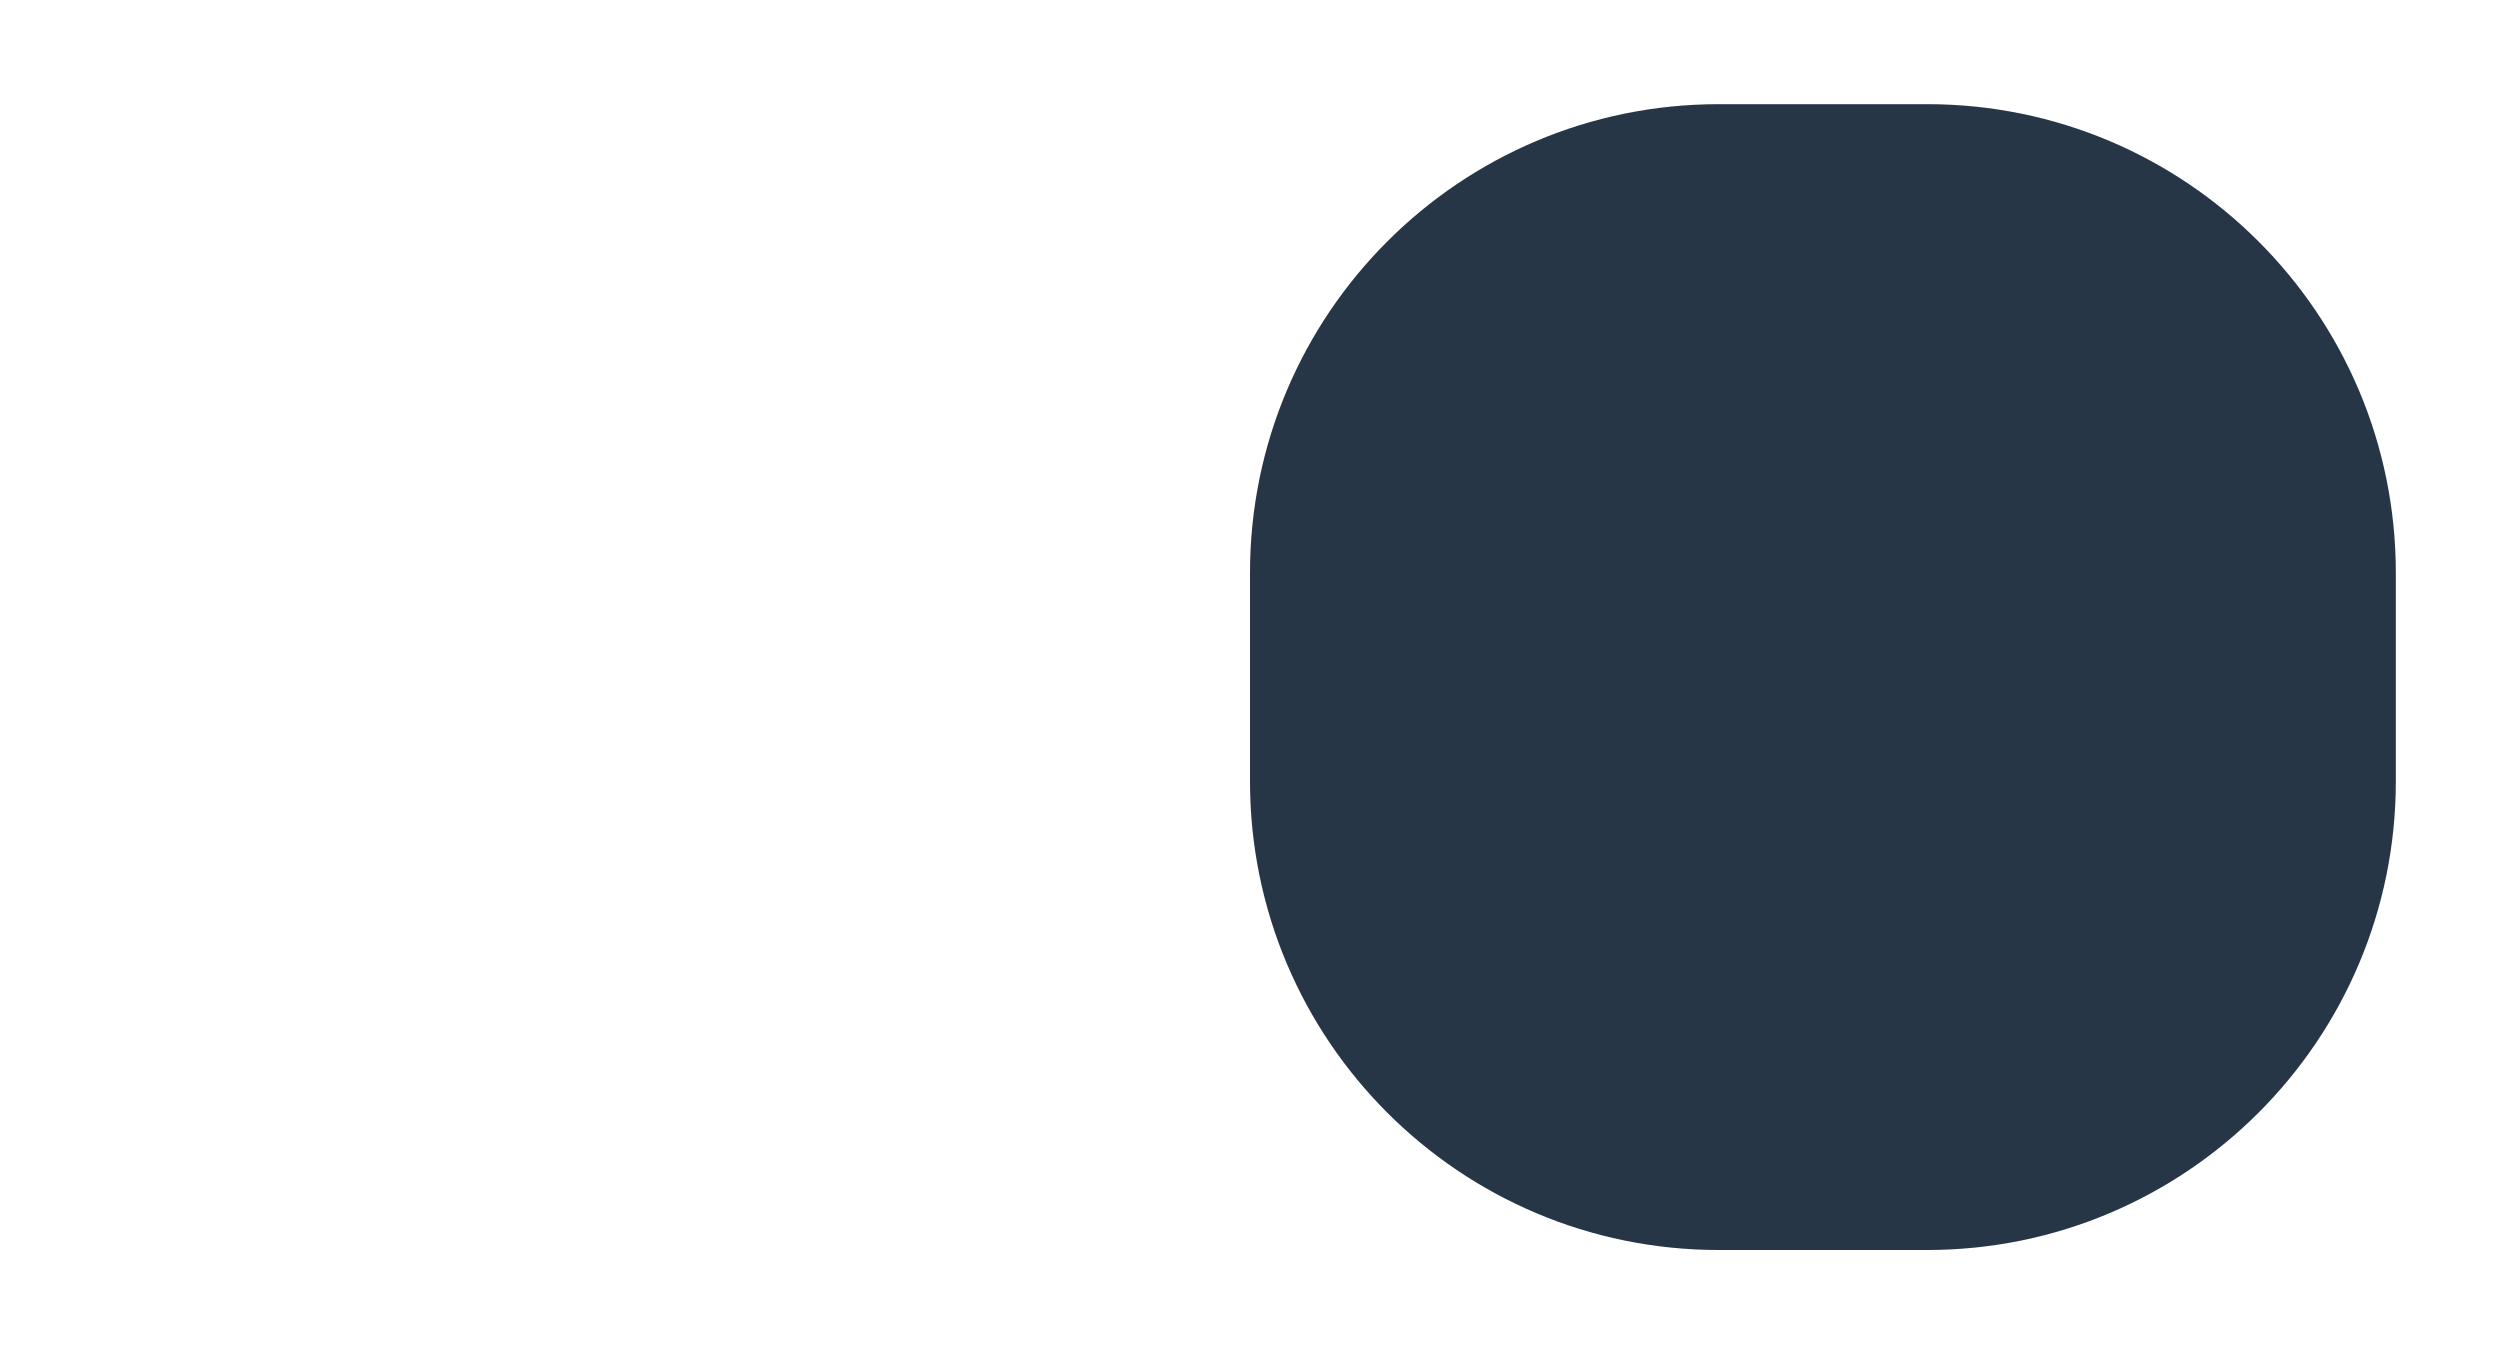
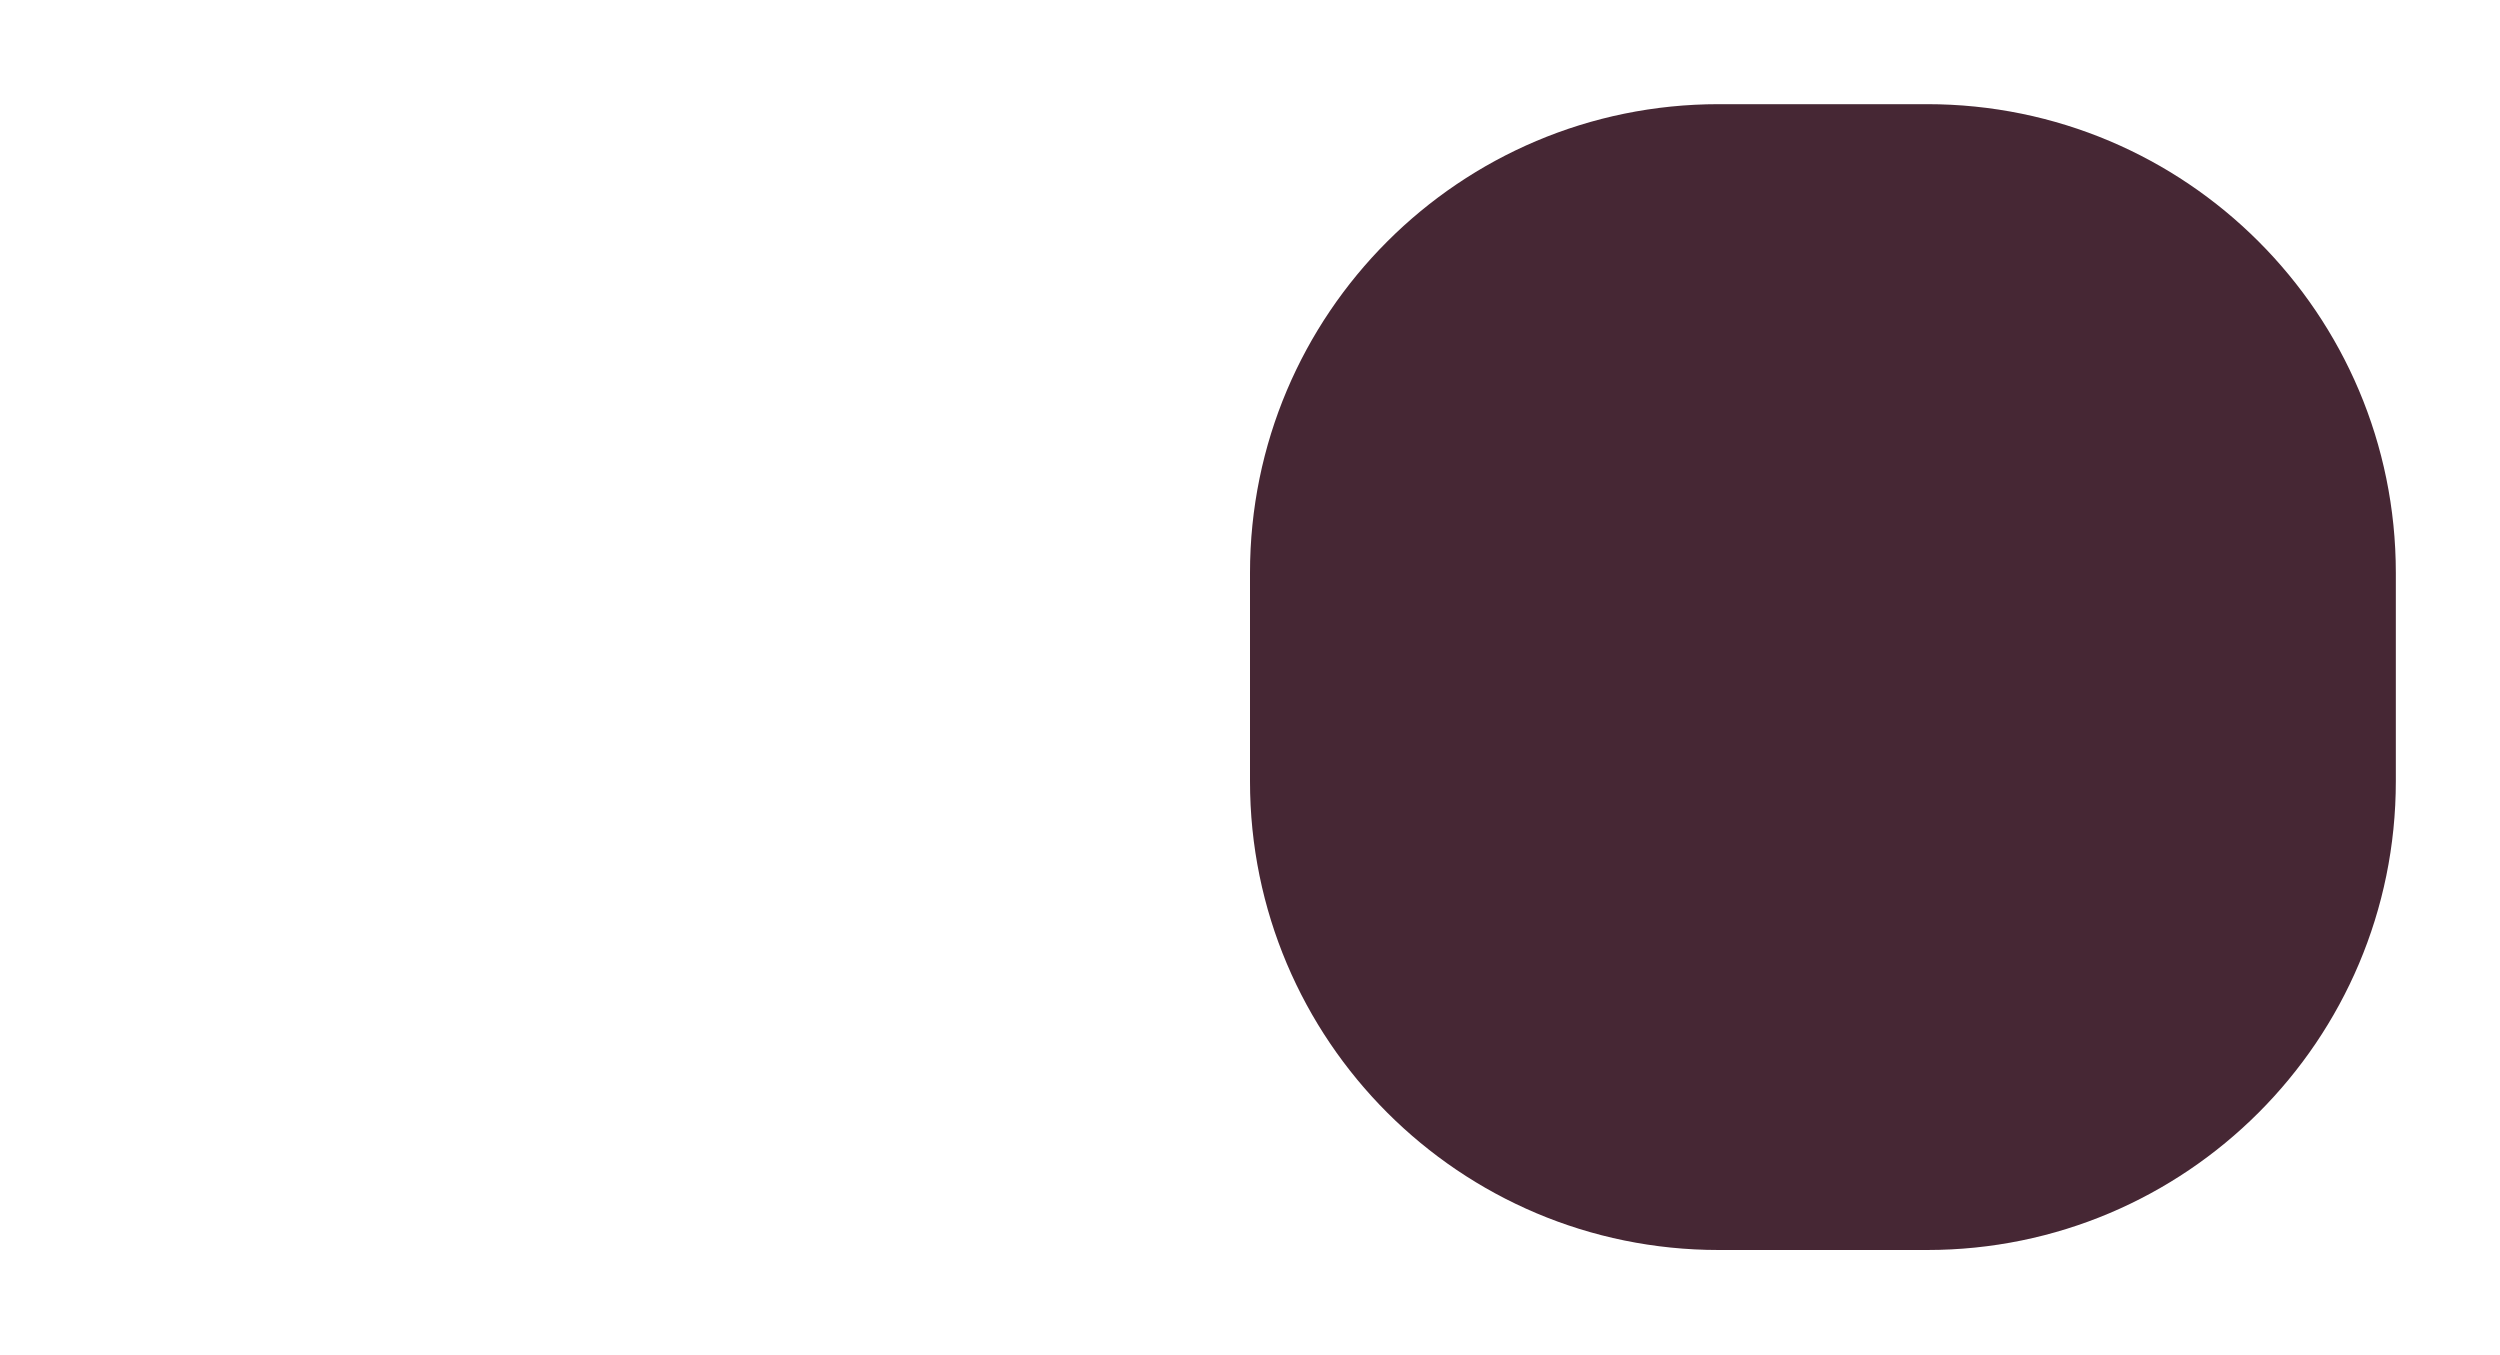
<svg xmlns="http://www.w3.org/2000/svg" width="48" height="26">
  <g transform="matrix(-1 0 0 1 0 -291.18)">
    <rect style="stroke: none;             stroke-width: 1;             marker: none;             fill: rgb(255, 0, 0);             fill-opacity: 0;" x="-48" y="291.18" width="48" height="26" rx="4" ry="4" />
-     <rect style="stroke: none;             stroke-width: 1; marker: none;             fill: rgba(7, 25, 43, 0.87);             fill-opacity: 1" fill="#f8f7f7" x="-46" y="293.18" width="22" height="22" rx="9" ry="9" />
+     <rect style="stroke: none;             stroke-width: 1; marker: none;             fill: rgba(43, 7, 22, 0.87);             fill-opacity: 1" fill="#f8f7f7" x="-46" y="293.18" width="22" height="22" rx="9" ry="9" />
  </g>
</svg>
